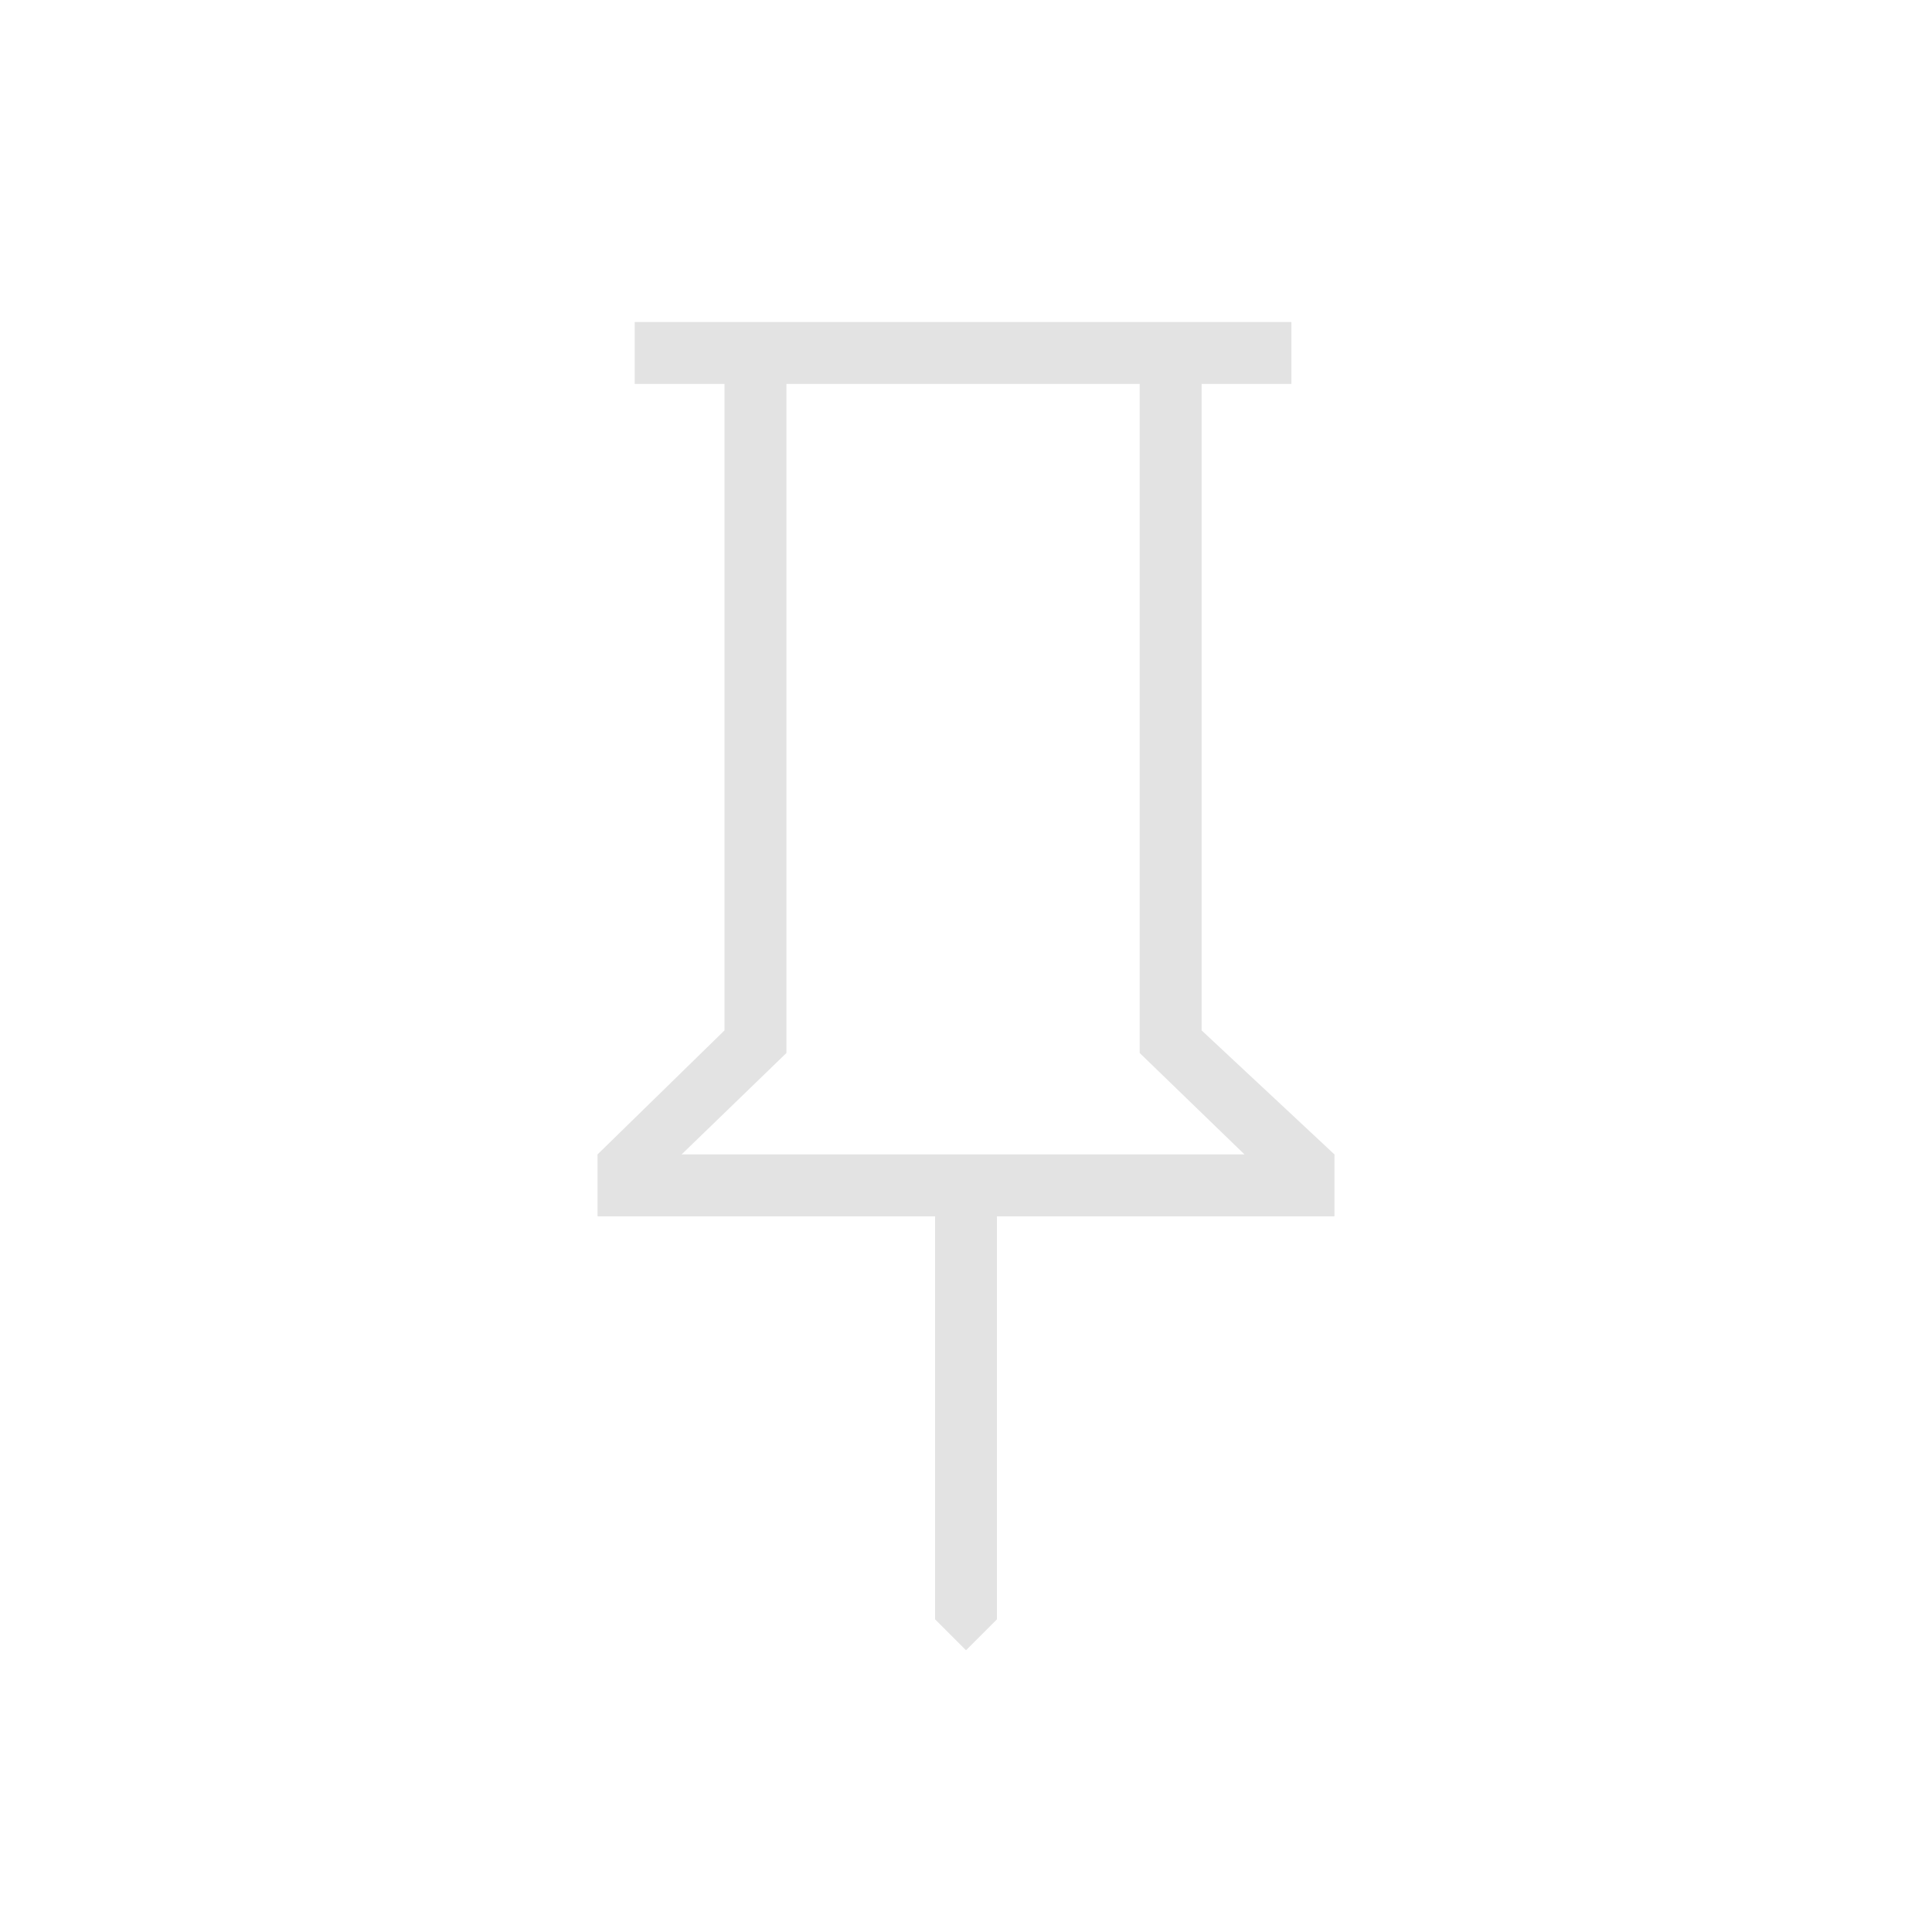
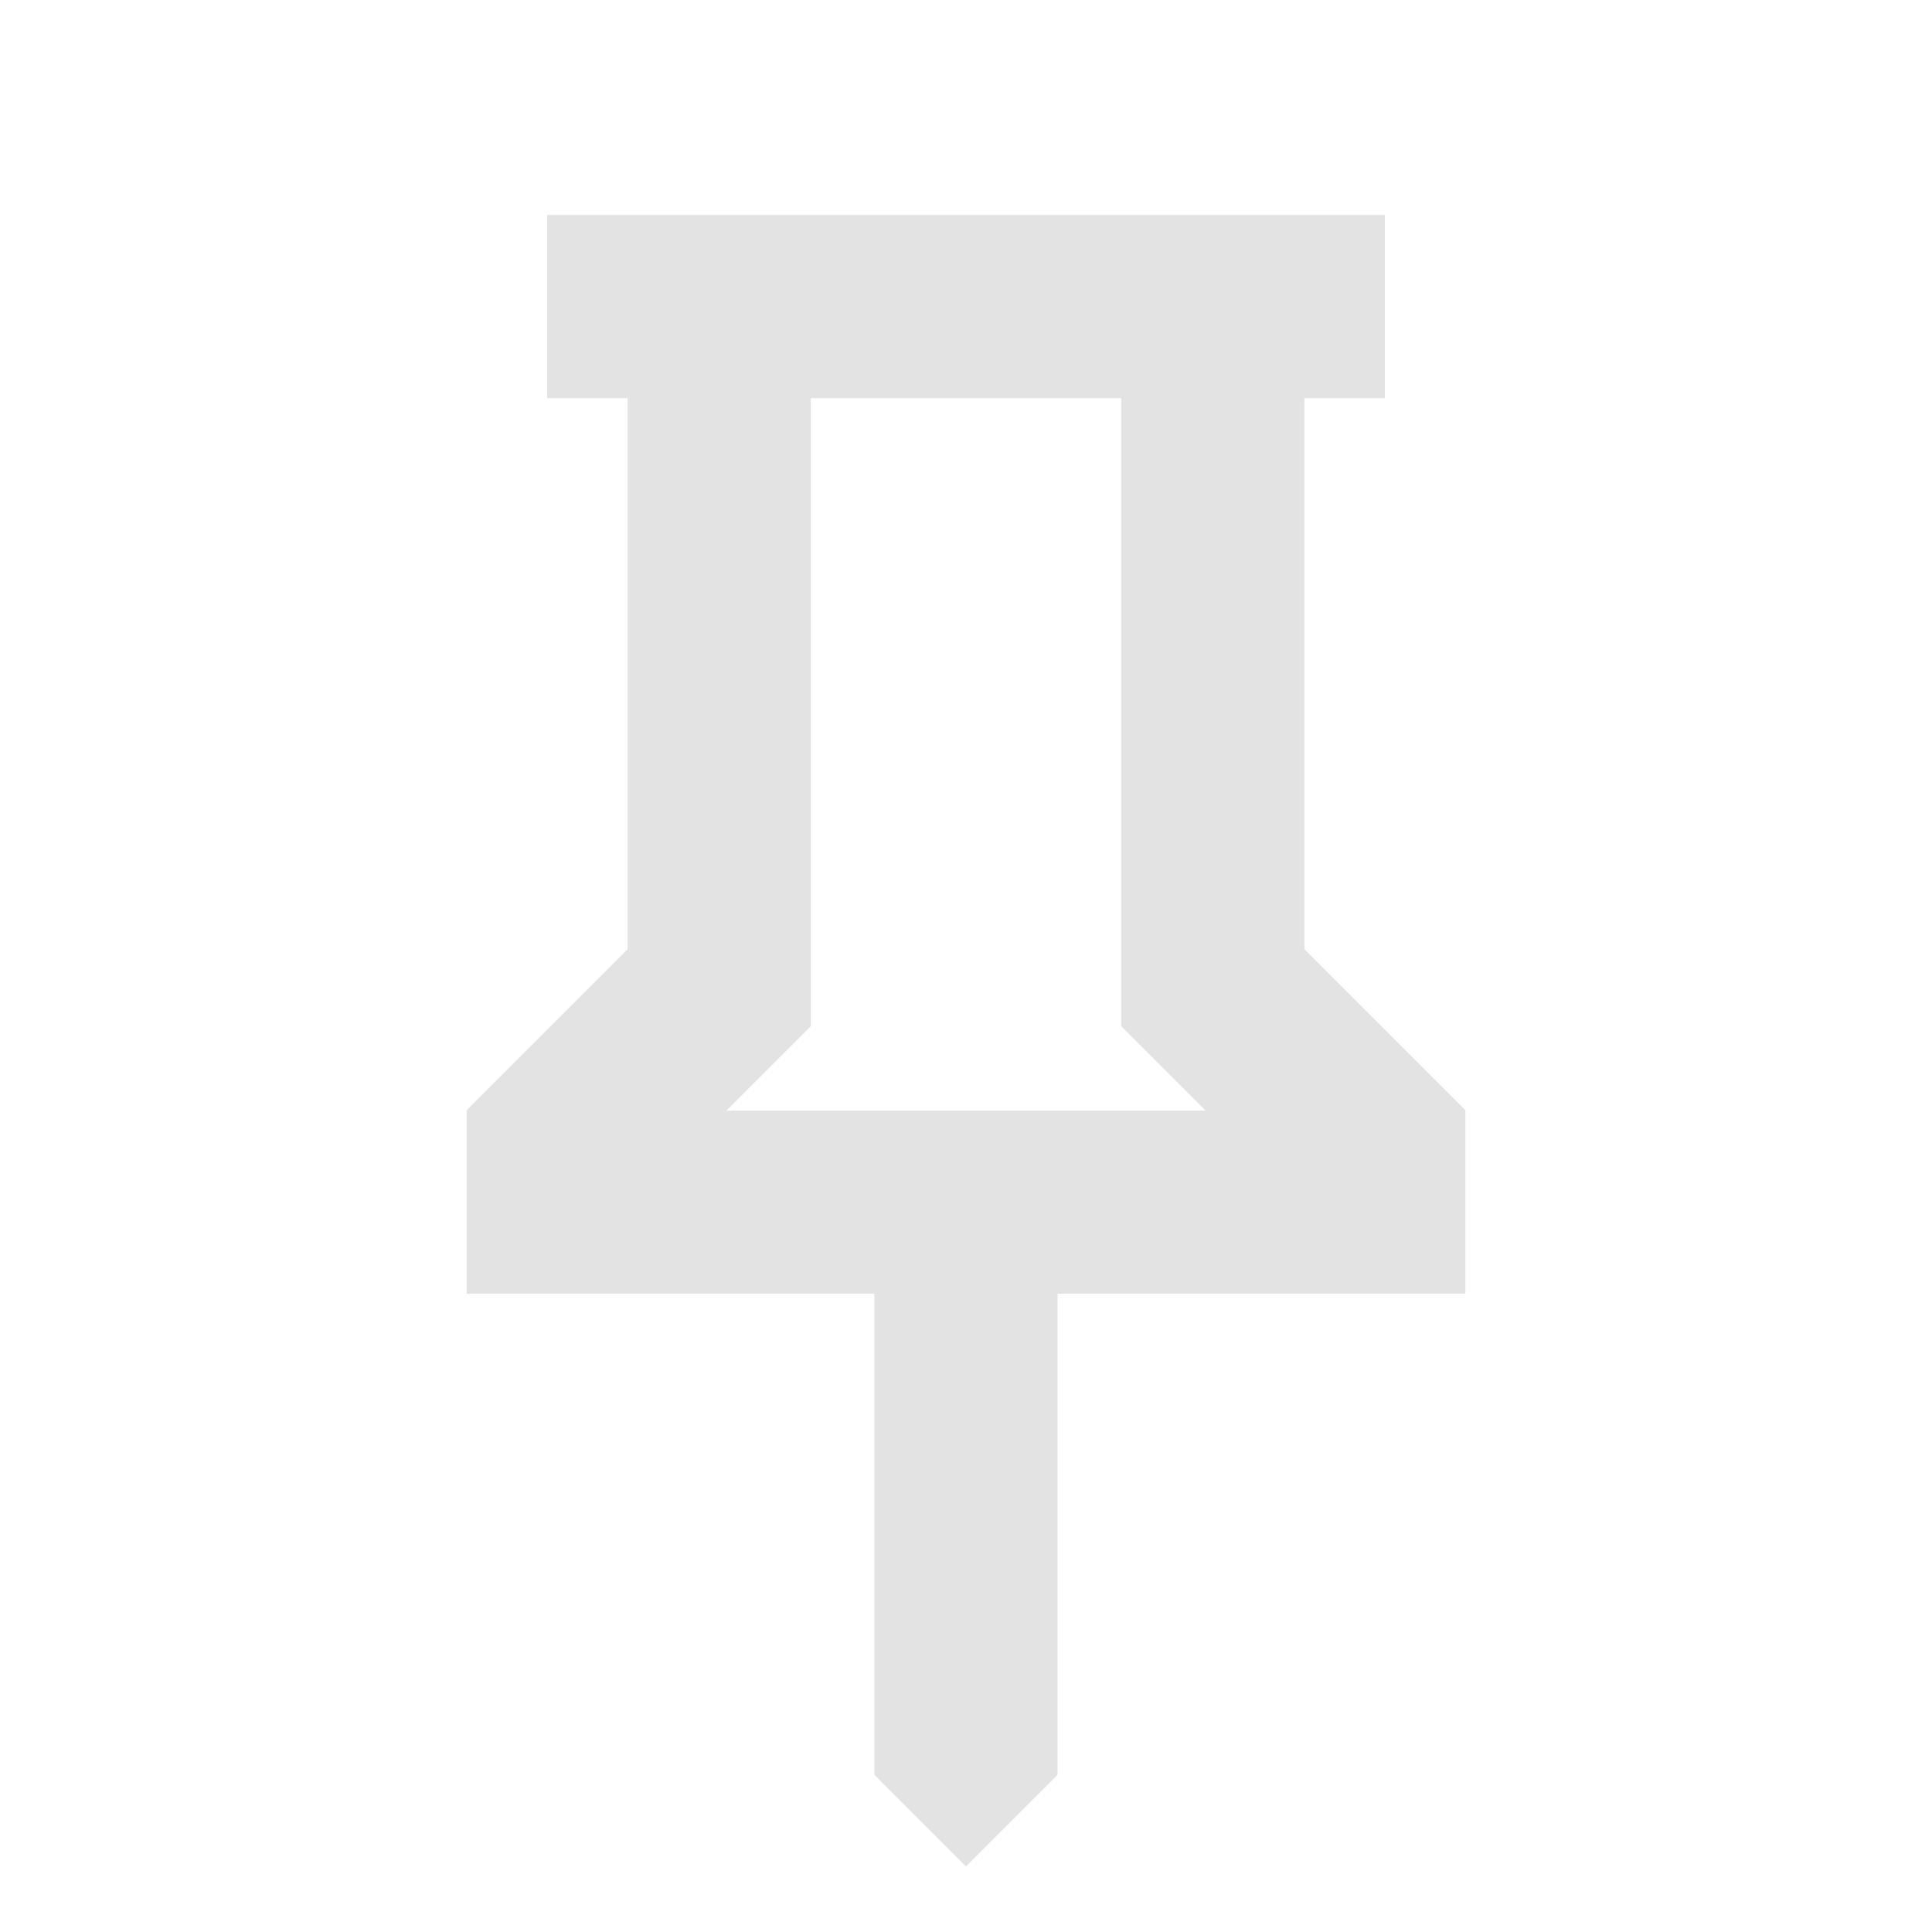
- <svg xmlns="http://www.w3.org/2000/svg" height="48px" viewBox="0 -960 960 960" width="48px" fill="#e3e3e3">
-   <path d="m597.08-448 66 61.62v30.76h-167.7v200.24L480-140l-15.38-15.38v-200.24h-167.7v-30.76L360-448v-321.23h-44.62V-800h326.31v30.77h-44.61V-448Zm-258.39 61.62h279.69l-52.07-50.39v-332.46H390.77v332.46l-52.08 50.39Zm139.85 0Z" />
+ <svg xmlns="http://www.w3.org/2000/svg" height="24px" viewBox="0 -960 960 960" width="24px" fill="#e3e3e3">
+   <path d="m648.13-488.37 80 80v91.24H525.5v239.04L480-32.59l-45.5-45.5v-239.04H231.87v-91.24l80-80v-273.78h-40v-91h416.26v91h-40v273.78Zm-287.2 80.24h238.14l-41.94-41.94v-312.08H402.87v312.08l-41.94 41.94Zm119.07 0Z" />
</svg>
